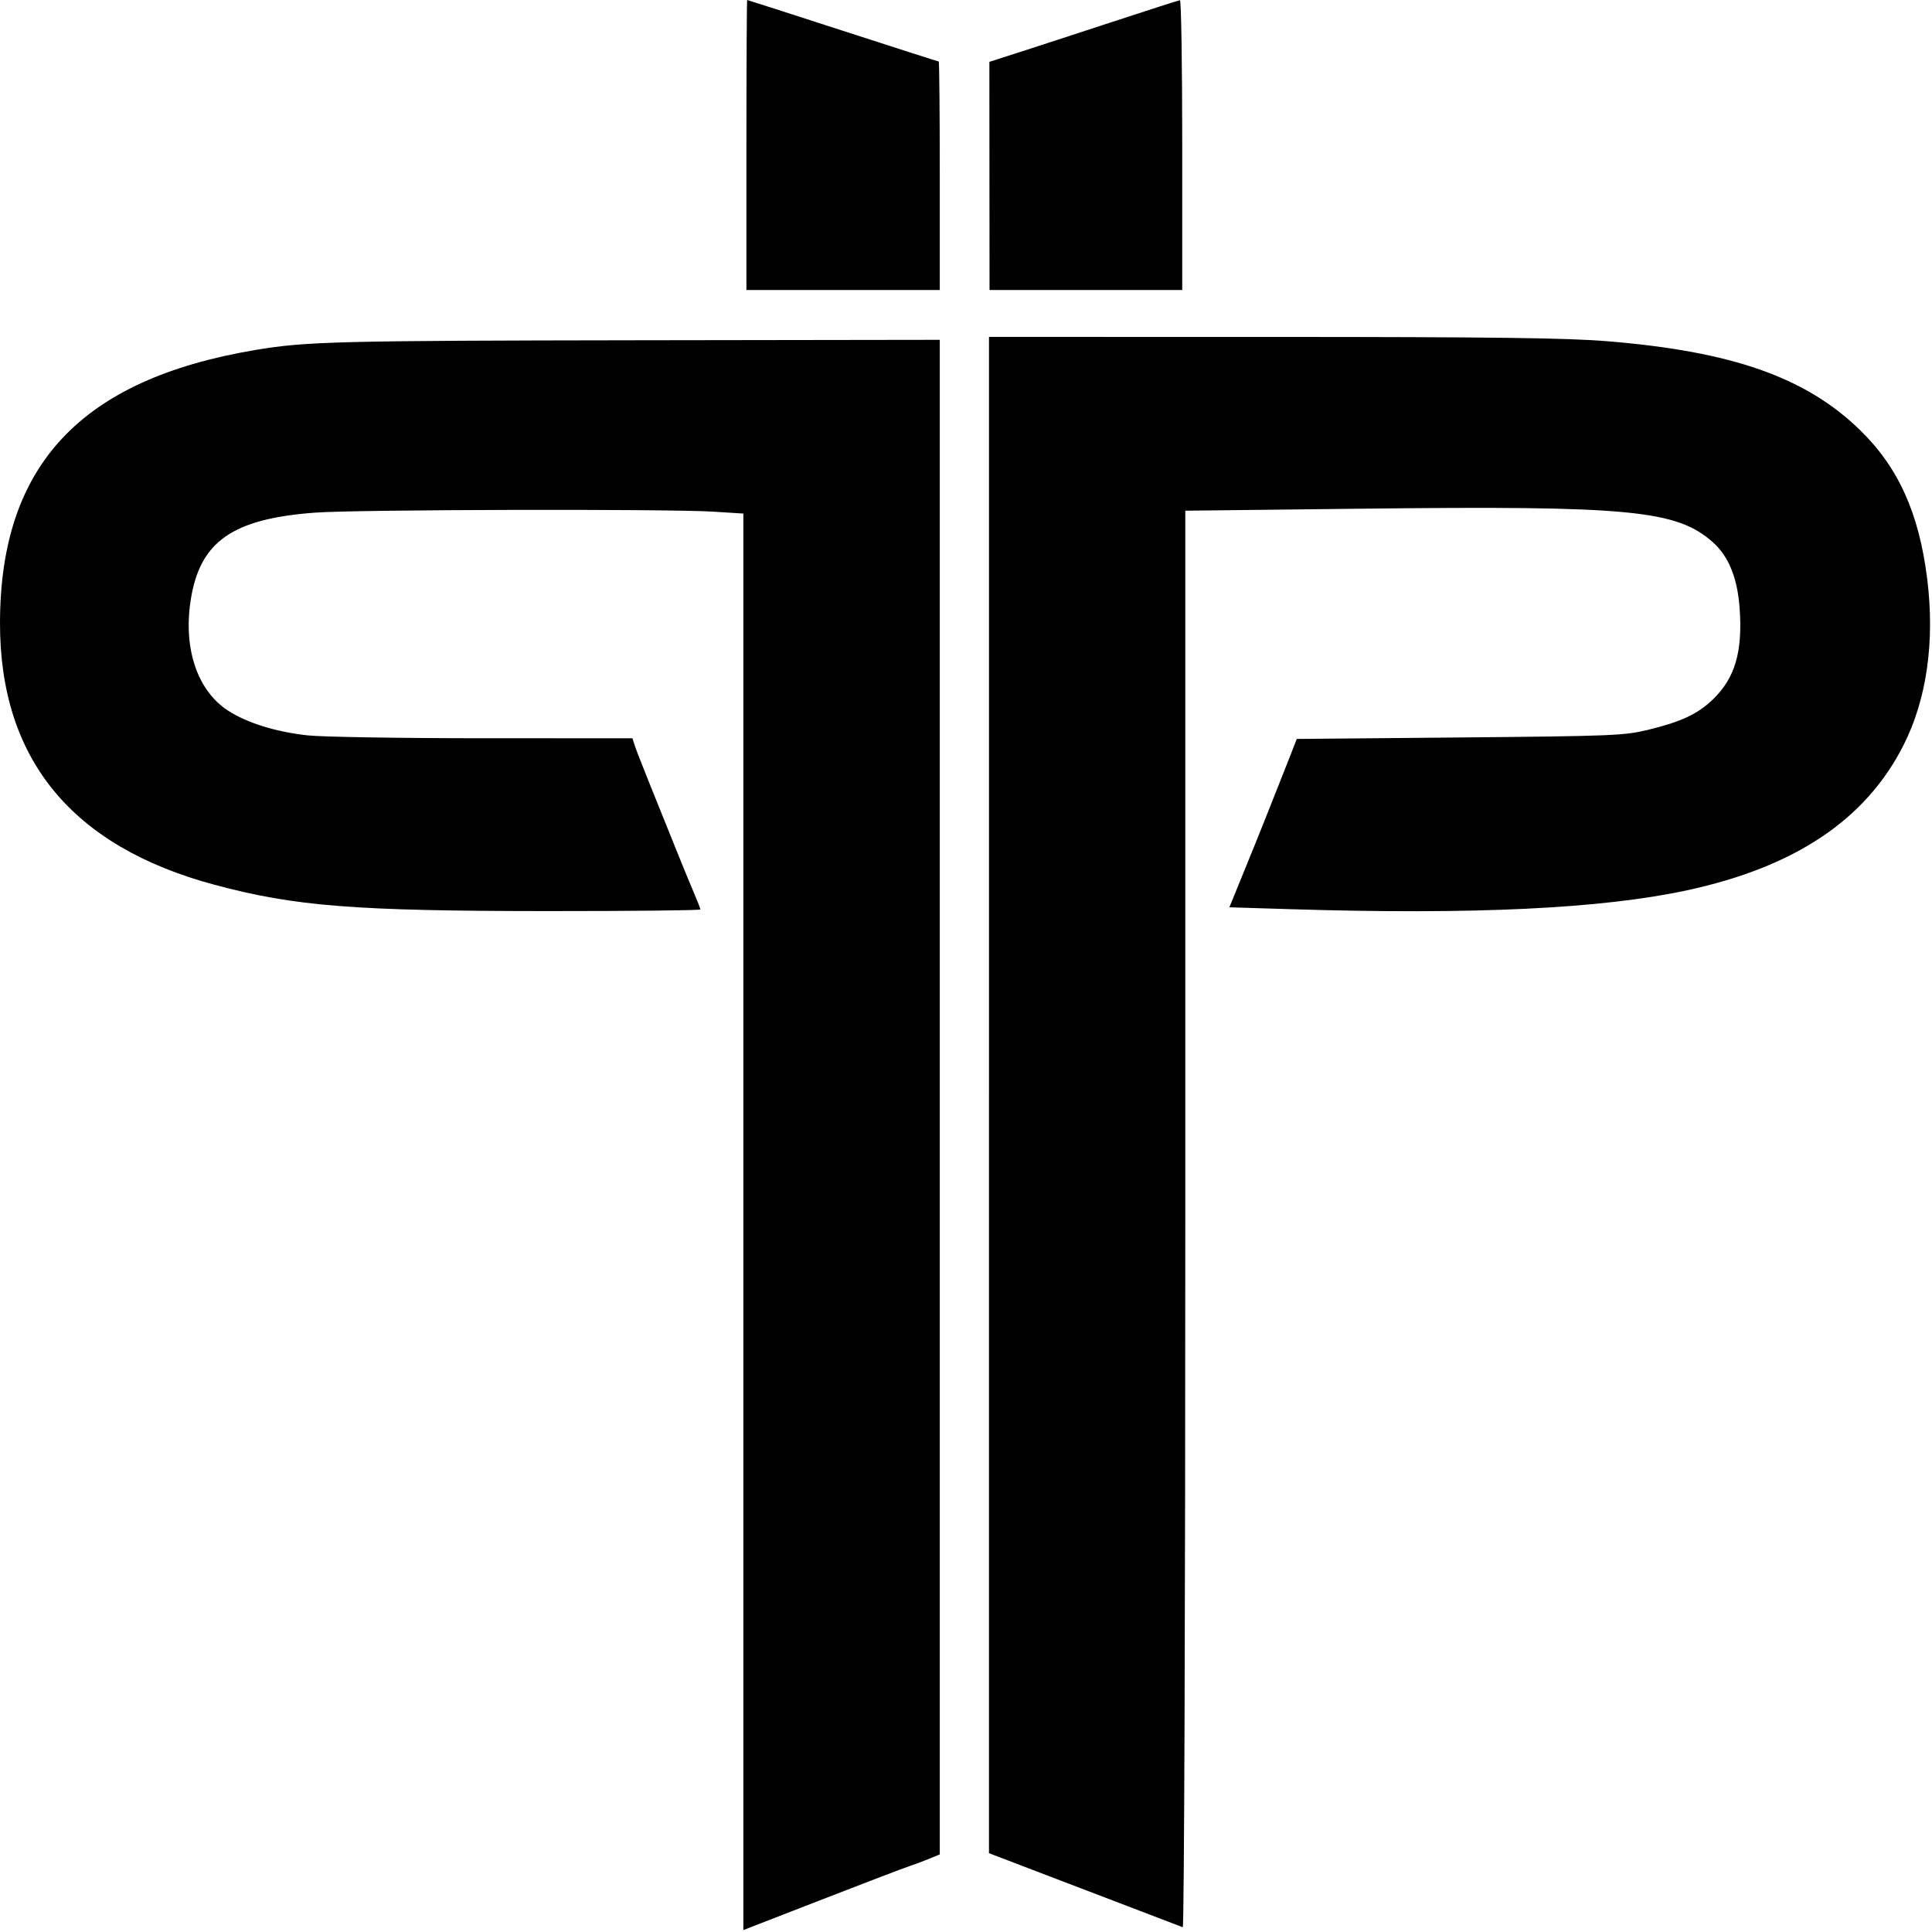
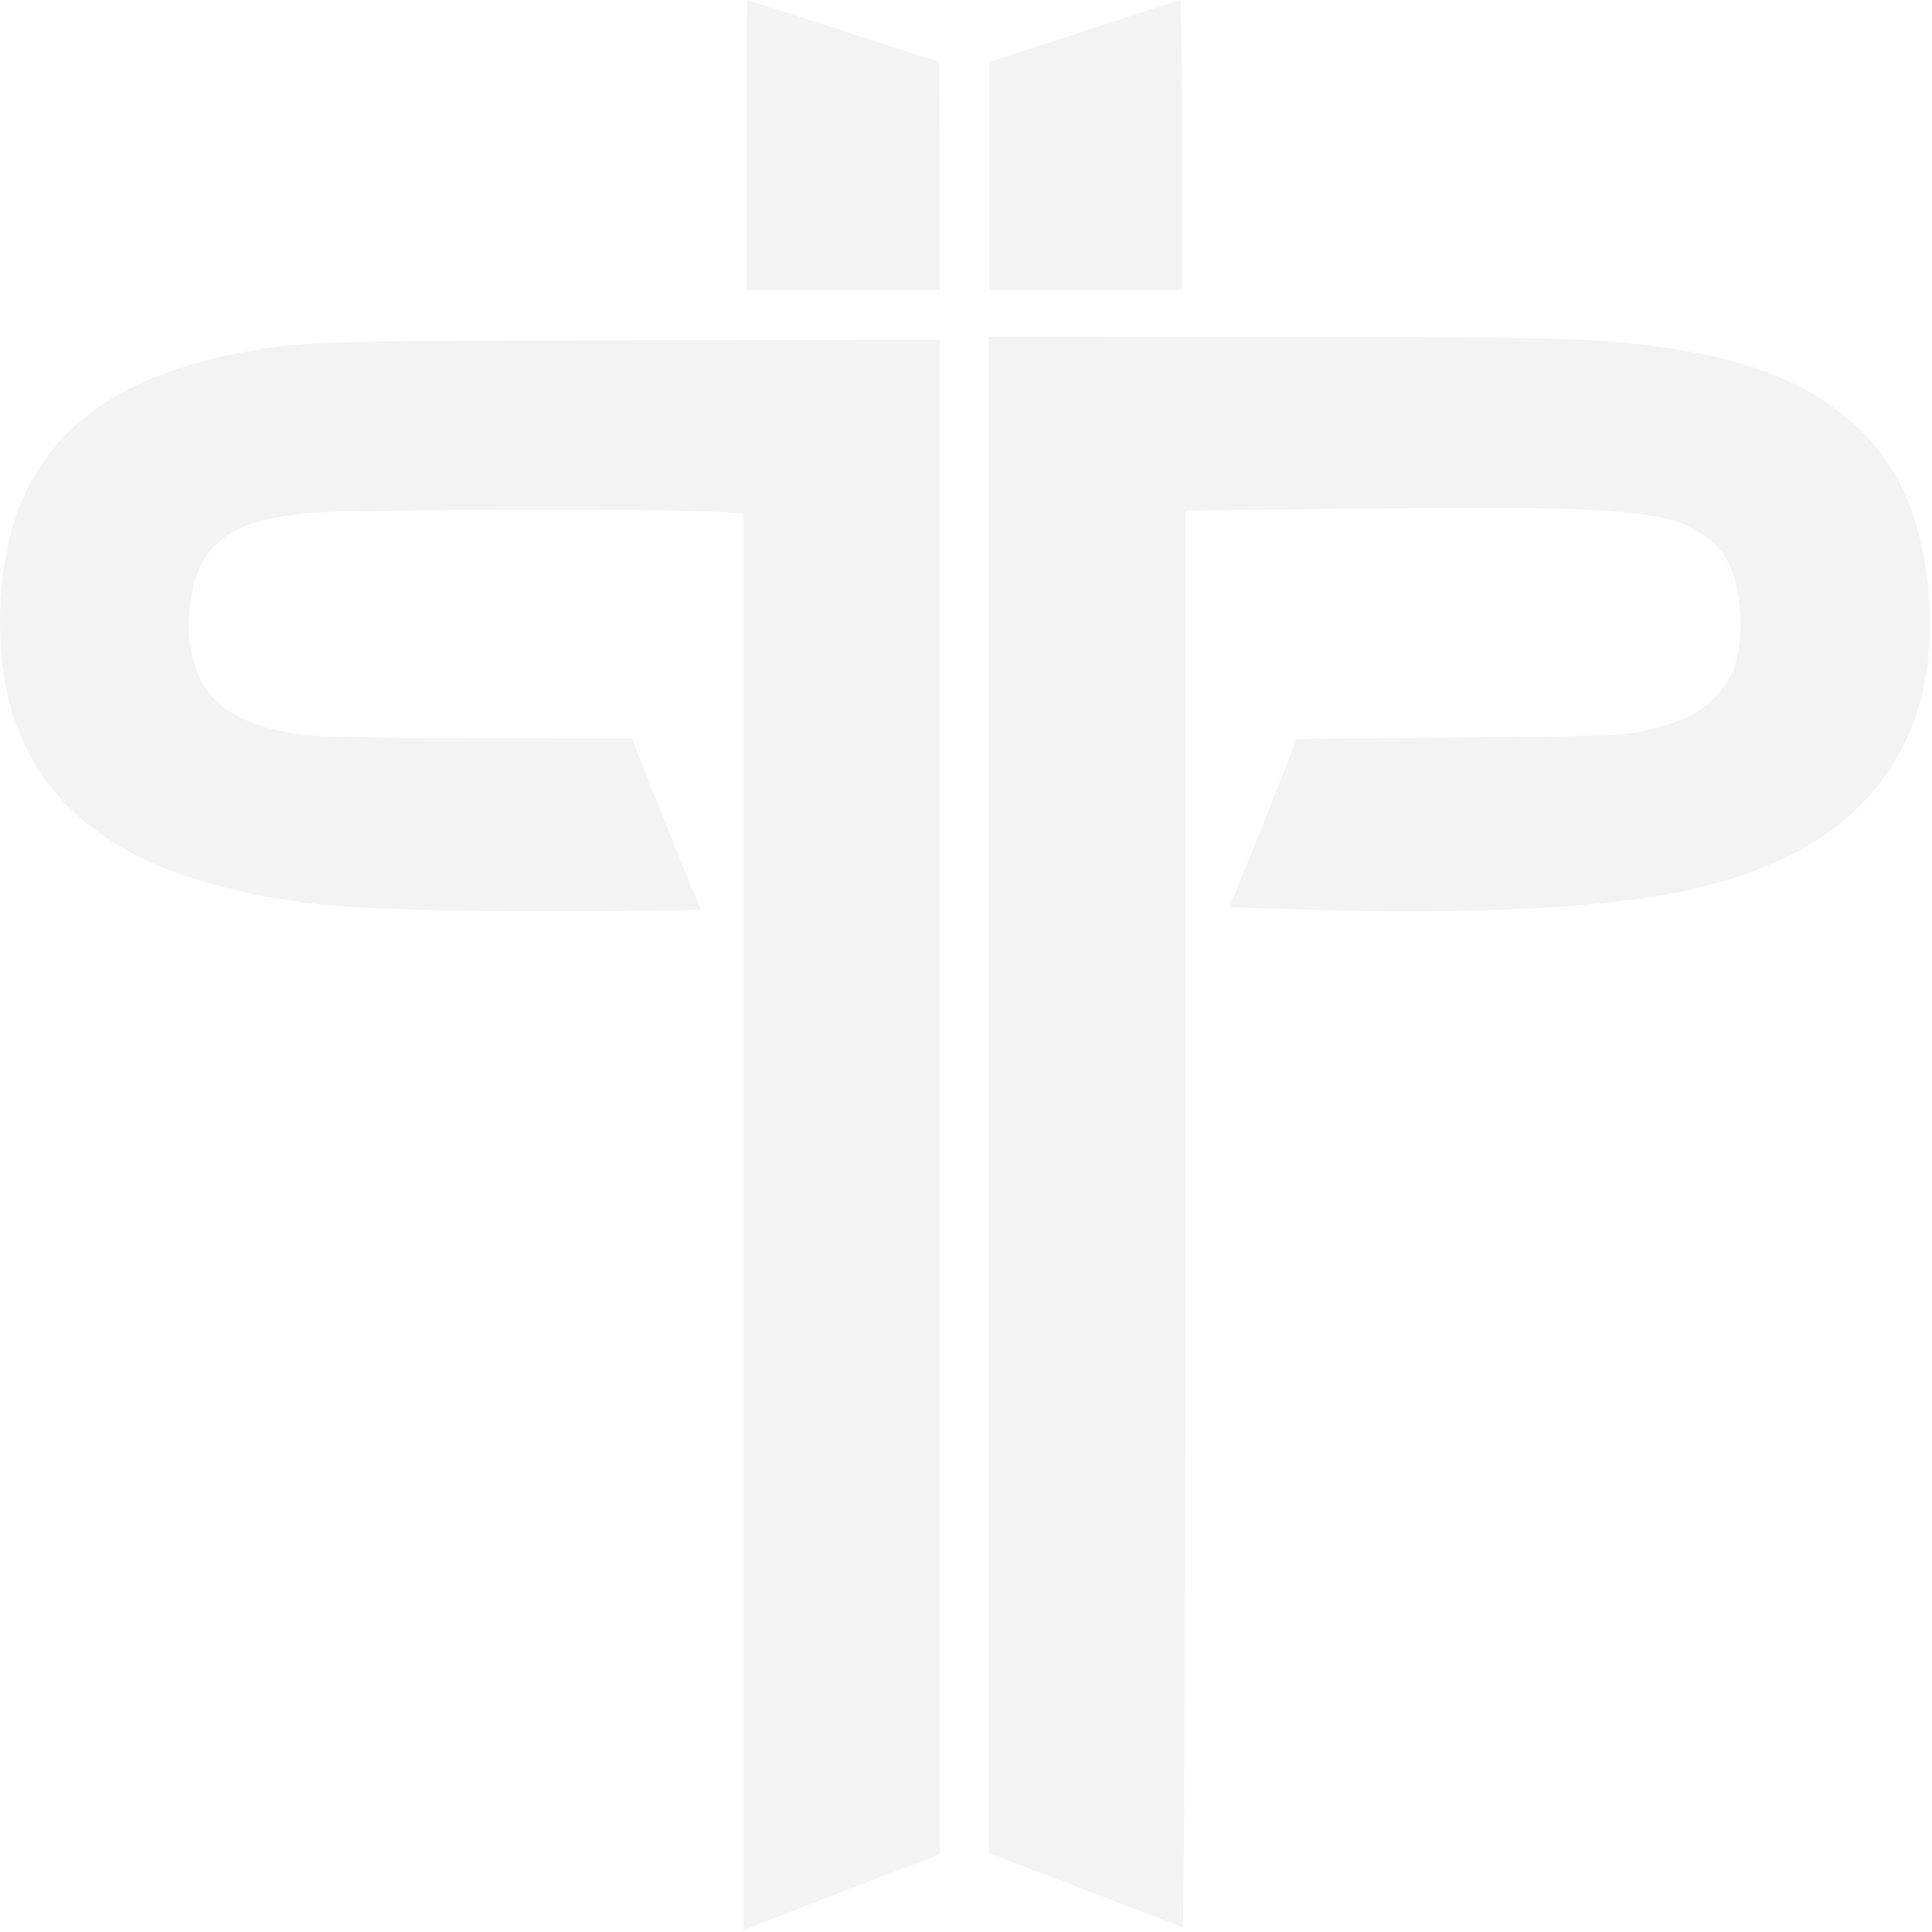
<svg xmlns="http://www.w3.org/2000/svg" width="596" height="596" viewBox="0 0 596 596" fill="none">
-   <path fill-rule="evenodd" clip-rule="evenodd" d="M260.003 9.49C276.099 14.706 289.413 18.975 289.59 18.975C289.766 18.975 289.911 34.836 289.911 54.222V89.469H260.088H230.264V44.732C230.264 20.127 230.371 -0.003 230.501 2.73864e-07C230.631 0.002 243.907 4.272 260.003 9.49ZM364.705 44.732V89.469H334.982H305.259L305.234 54.273L305.211 19.076L313.892 16.291C318.668 14.76 331.734 10.499 342.93 6.823C354.125 3.146 363.604 0.106 363.995 0.067C364.386 0.027 364.705 20.127 364.705 44.732ZM495.833 105.266C534.291 108.405 556.964 116.353 573.681 132.559C585.572 144.086 591.964 158.181 594.509 178.491C596.937 197.875 594.377 215.798 587.15 230.006C575.511 252.893 553.749 267.455 520.449 274.641C494.092 280.329 454.538 282.218 398.249 280.477L379.248 279.889L383.895 268.504C386.452 262.243 389.339 255.086 390.313 252.601C391.286 250.115 392.981 245.845 394.08 243.111C395.178 240.377 396.967 235.848 398.056 233.047L400.035 227.955L450.301 227.5C497.249 227.076 501.08 226.922 508.337 225.16C518.603 222.668 523.732 220.271 528.377 215.793C535.25 209.165 537.626 201.076 536.652 187.609C535.975 178.243 533.254 171.571 528.338 167.222C517.188 157.356 502.749 155.98 420.328 156.921L365.652 157.544V376.187C365.652 496.441 365.301 594.695 364.872 594.529C364.443 594.363 350.816 589.157 334.591 582.959L305.089 571.69L305.091 337.81L305.092 103.93L392.414 103.941C460.694 103.95 483.247 104.239 495.833 105.266ZM289.911 338.448V572.061L286.36 573.519C284.408 574.32 281.745 575.311 280.443 575.72C279.141 576.129 267.106 580.724 253.697 585.932L229.318 595.4V376.914V158.429L220.087 157.845C205.966 156.952 110.103 157.182 97.212 158.14C71.543 160.046 61.554 167.119 58.794 185.347C56.529 200.302 60.981 213.236 70.486 219.307C76.392 223.081 85.146 225.782 94.95 226.858C99.336 227.339 123.665 227.736 149.016 227.74L195.106 227.747L195.741 229.78C196.089 230.899 198.019 235.881 200.029 240.852C202.039 245.822 205.643 254.77 208.037 260.735C210.431 266.7 213.216 273.485 214.226 275.814C215.236 278.143 216.063 280.279 216.063 280.559C216.063 280.84 195.08 281.064 169.435 281.059C109.336 281.044 91.042 279.606 66.192 272.946C22.048 261.113 -0.087 234.062 0 192.048C0.101 143.502 24.929 117.004 78.782 107.966C94.466 105.334 103.78 105.099 197.838 104.964L289.911 104.833V338.448Z" fill="black" />
+   <path fill-rule="evenodd" clip-rule="evenodd" d="M260.003 9.49C276.099 14.706 289.413 18.975 289.59 18.975C289.766 18.975 289.911 34.836 289.911 54.222V89.469H260.088H230.264V44.732C230.264 20.127 230.371 -0.003 230.501 2.73864e-07C230.631 0.002 243.907 4.272 260.003 9.49ZM364.705 44.732V89.469H334.982H305.259L305.234 54.273L305.211 19.076L313.892 16.291C318.668 14.76 331.734 10.499 342.93 6.823C354.125 3.146 363.604 0.106 363.995 0.067C364.386 0.027 364.705 20.127 364.705 44.732ZM495.833 105.266C534.291 108.405 556.964 116.353 573.681 132.559C585.572 144.086 591.964 158.181 594.509 178.491C596.937 197.875 594.377 215.798 587.15 230.006C575.511 252.893 553.749 267.455 520.449 274.641C494.092 280.329 454.538 282.218 398.249 280.477L379.248 279.889L383.895 268.504C386.452 262.243 389.339 255.086 390.313 252.601C391.286 250.115 392.981 245.845 394.08 243.111C395.178 240.377 396.967 235.848 398.056 233.047L400.035 227.955L450.301 227.5C497.249 227.076 501.08 226.922 508.337 225.16C518.603 222.668 523.732 220.271 528.377 215.793C535.25 209.165 537.626 201.076 536.652 187.609C535.975 178.243 533.254 171.571 528.338 167.222C517.188 157.356 502.749 155.98 420.328 156.921L365.652 157.544V376.187C365.652 496.441 365.301 594.695 364.872 594.529C364.443 594.363 350.816 589.157 334.591 582.959L305.089 571.69L305.091 337.81L305.092 103.93L392.414 103.941C460.694 103.95 483.247 104.239 495.833 105.266ZM289.911 338.448V572.061L286.36 573.519C284.408 574.32 281.745 575.311 280.443 575.72C279.141 576.129 267.106 580.724 253.697 585.932L229.318 595.4V376.914V158.429L220.087 157.845C205.966 156.952 110.103 157.182 97.212 158.14C71.543 160.046 61.554 167.119 58.794 185.347C56.529 200.302 60.981 213.236 70.486 219.307C76.392 223.081 85.146 225.782 94.95 226.858C99.336 227.339 123.665 227.736 149.016 227.74L195.106 227.747L195.741 229.78C196.089 230.899 198.019 235.881 200.029 240.852C202.039 245.822 205.643 254.77 208.037 260.735C210.431 266.7 213.216 273.485 214.226 275.814C215.236 278.143 216.063 280.279 216.063 280.559C216.063 280.84 195.08 281.064 169.435 281.059C109.336 281.044 91.042 279.606 66.192 272.946C22.048 261.113 -0.087 234.062 0 192.048C0.101 143.502 24.929 117.004 78.782 107.966C94.466 105.334 103.78 105.099 197.838 104.964L289.911 104.833V338.448Z" fill="#F3F3F3" />
</svg>
